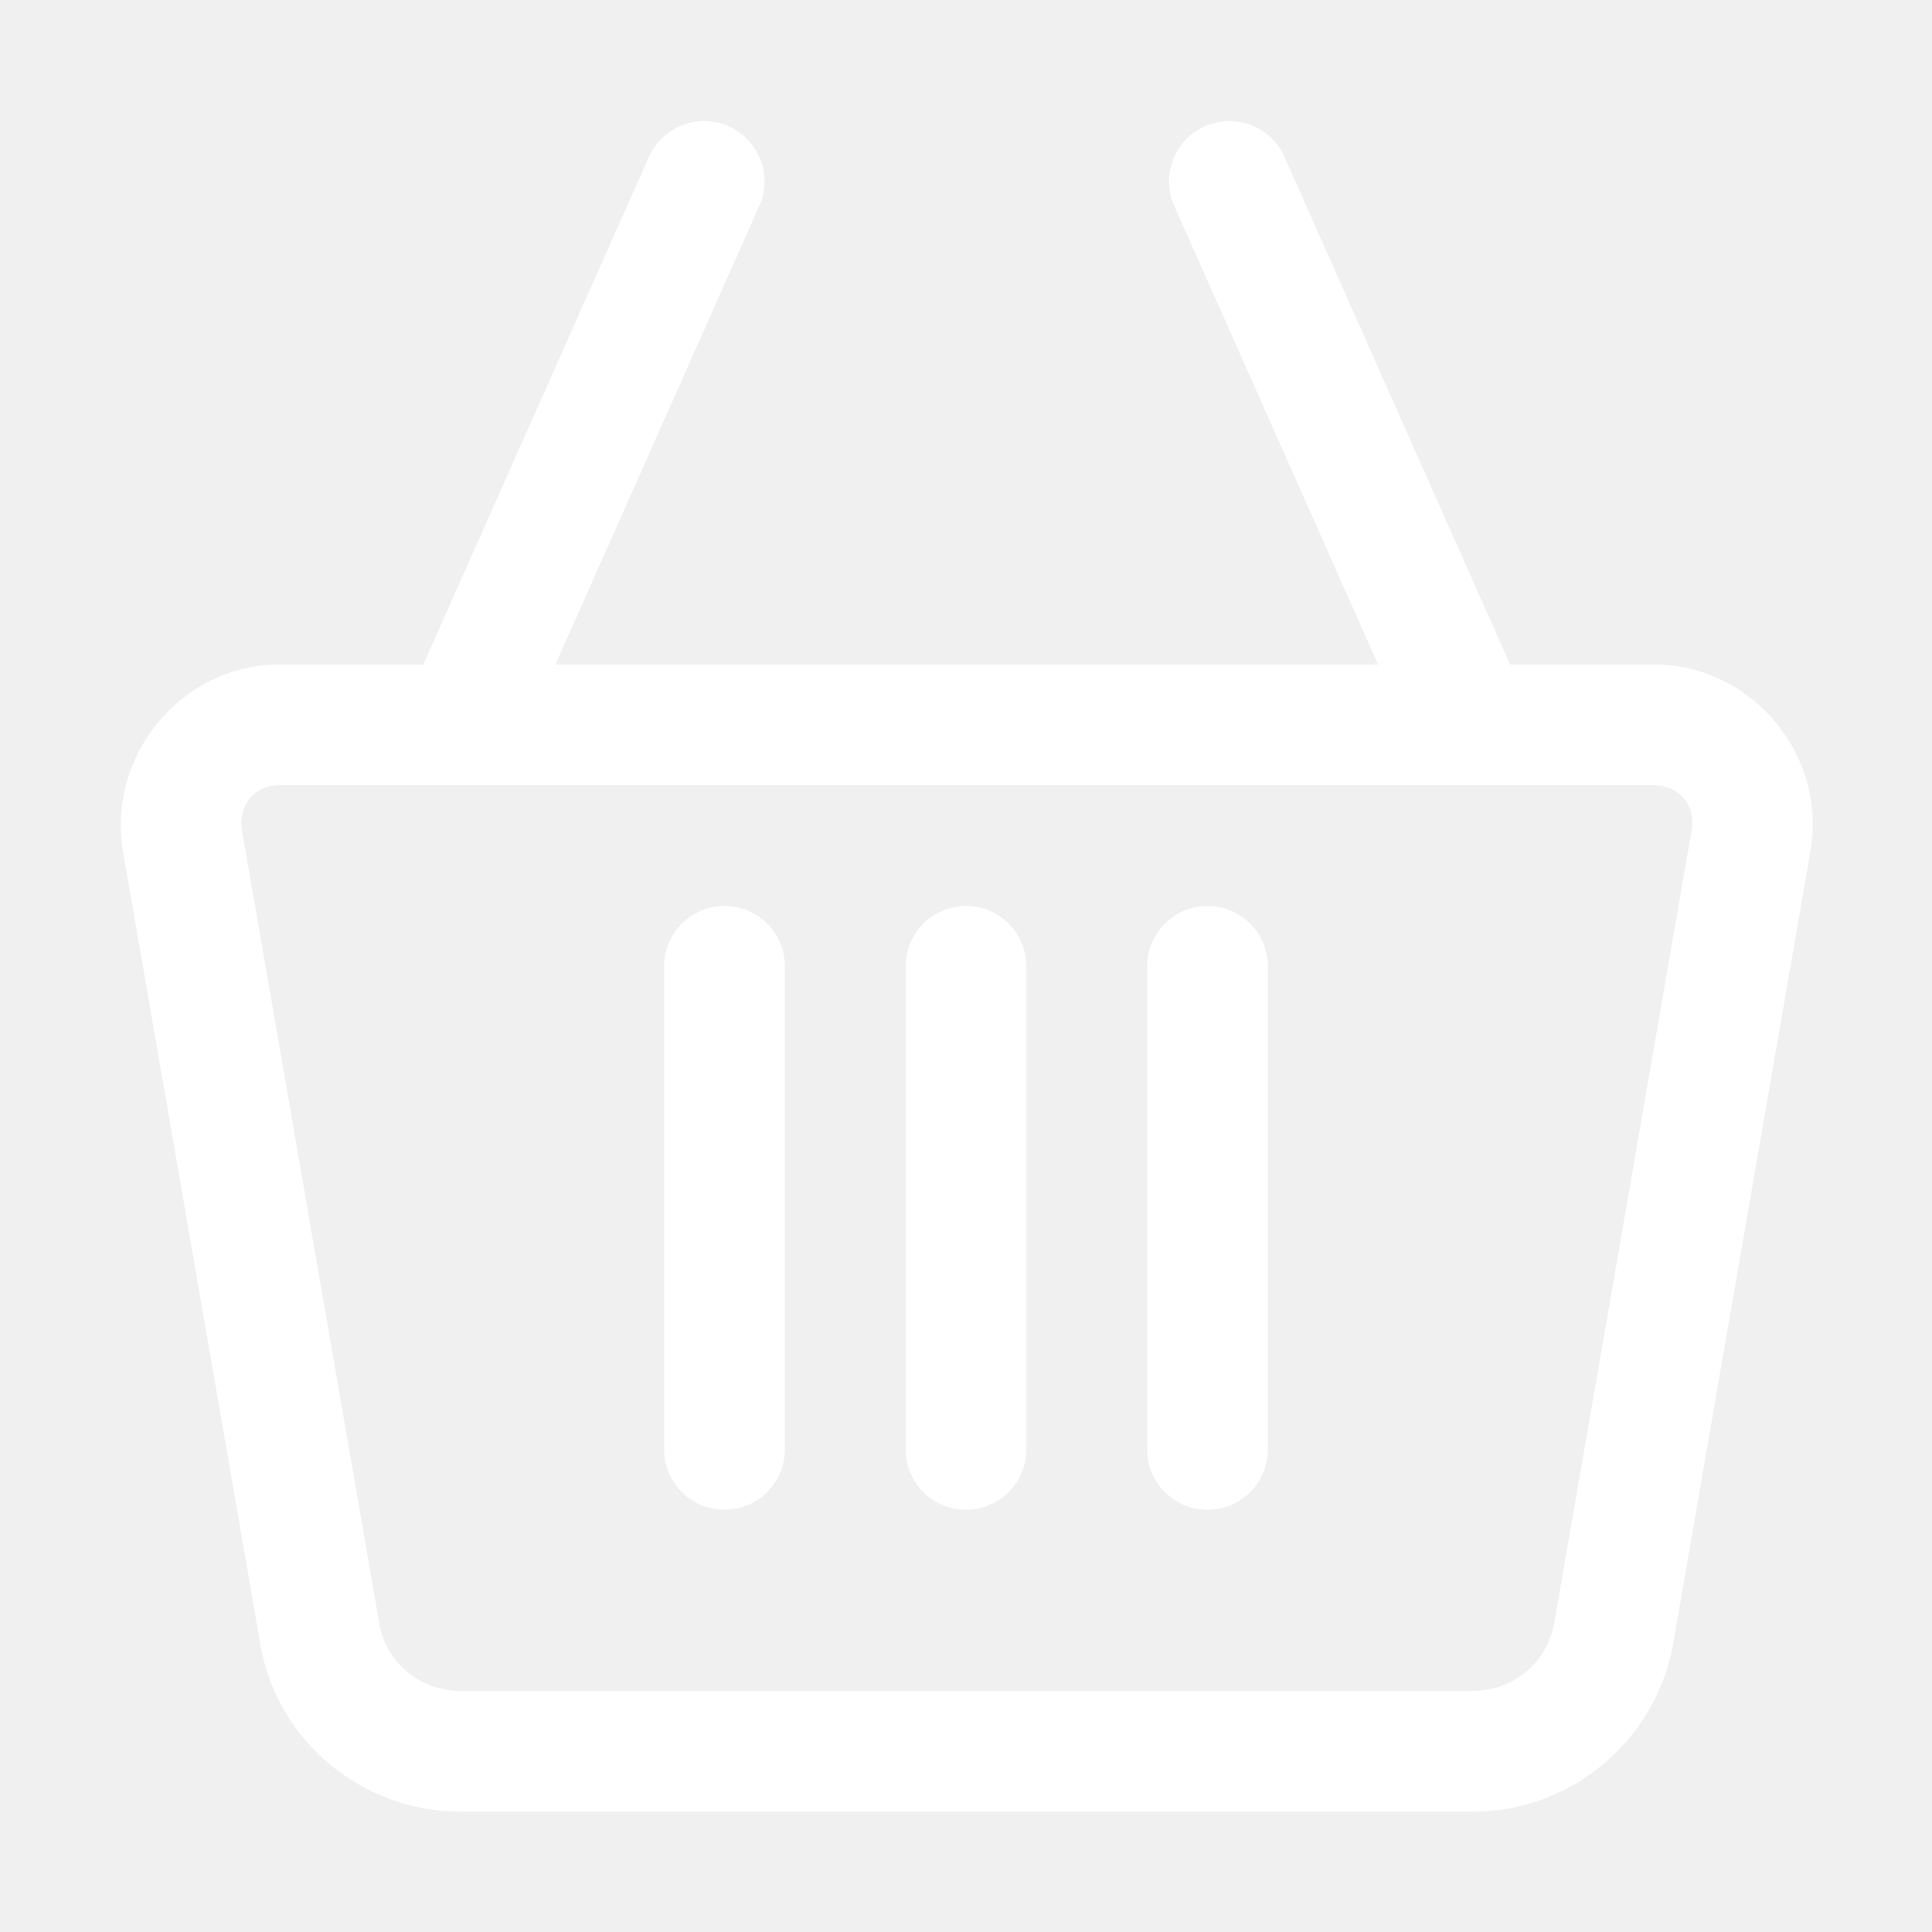
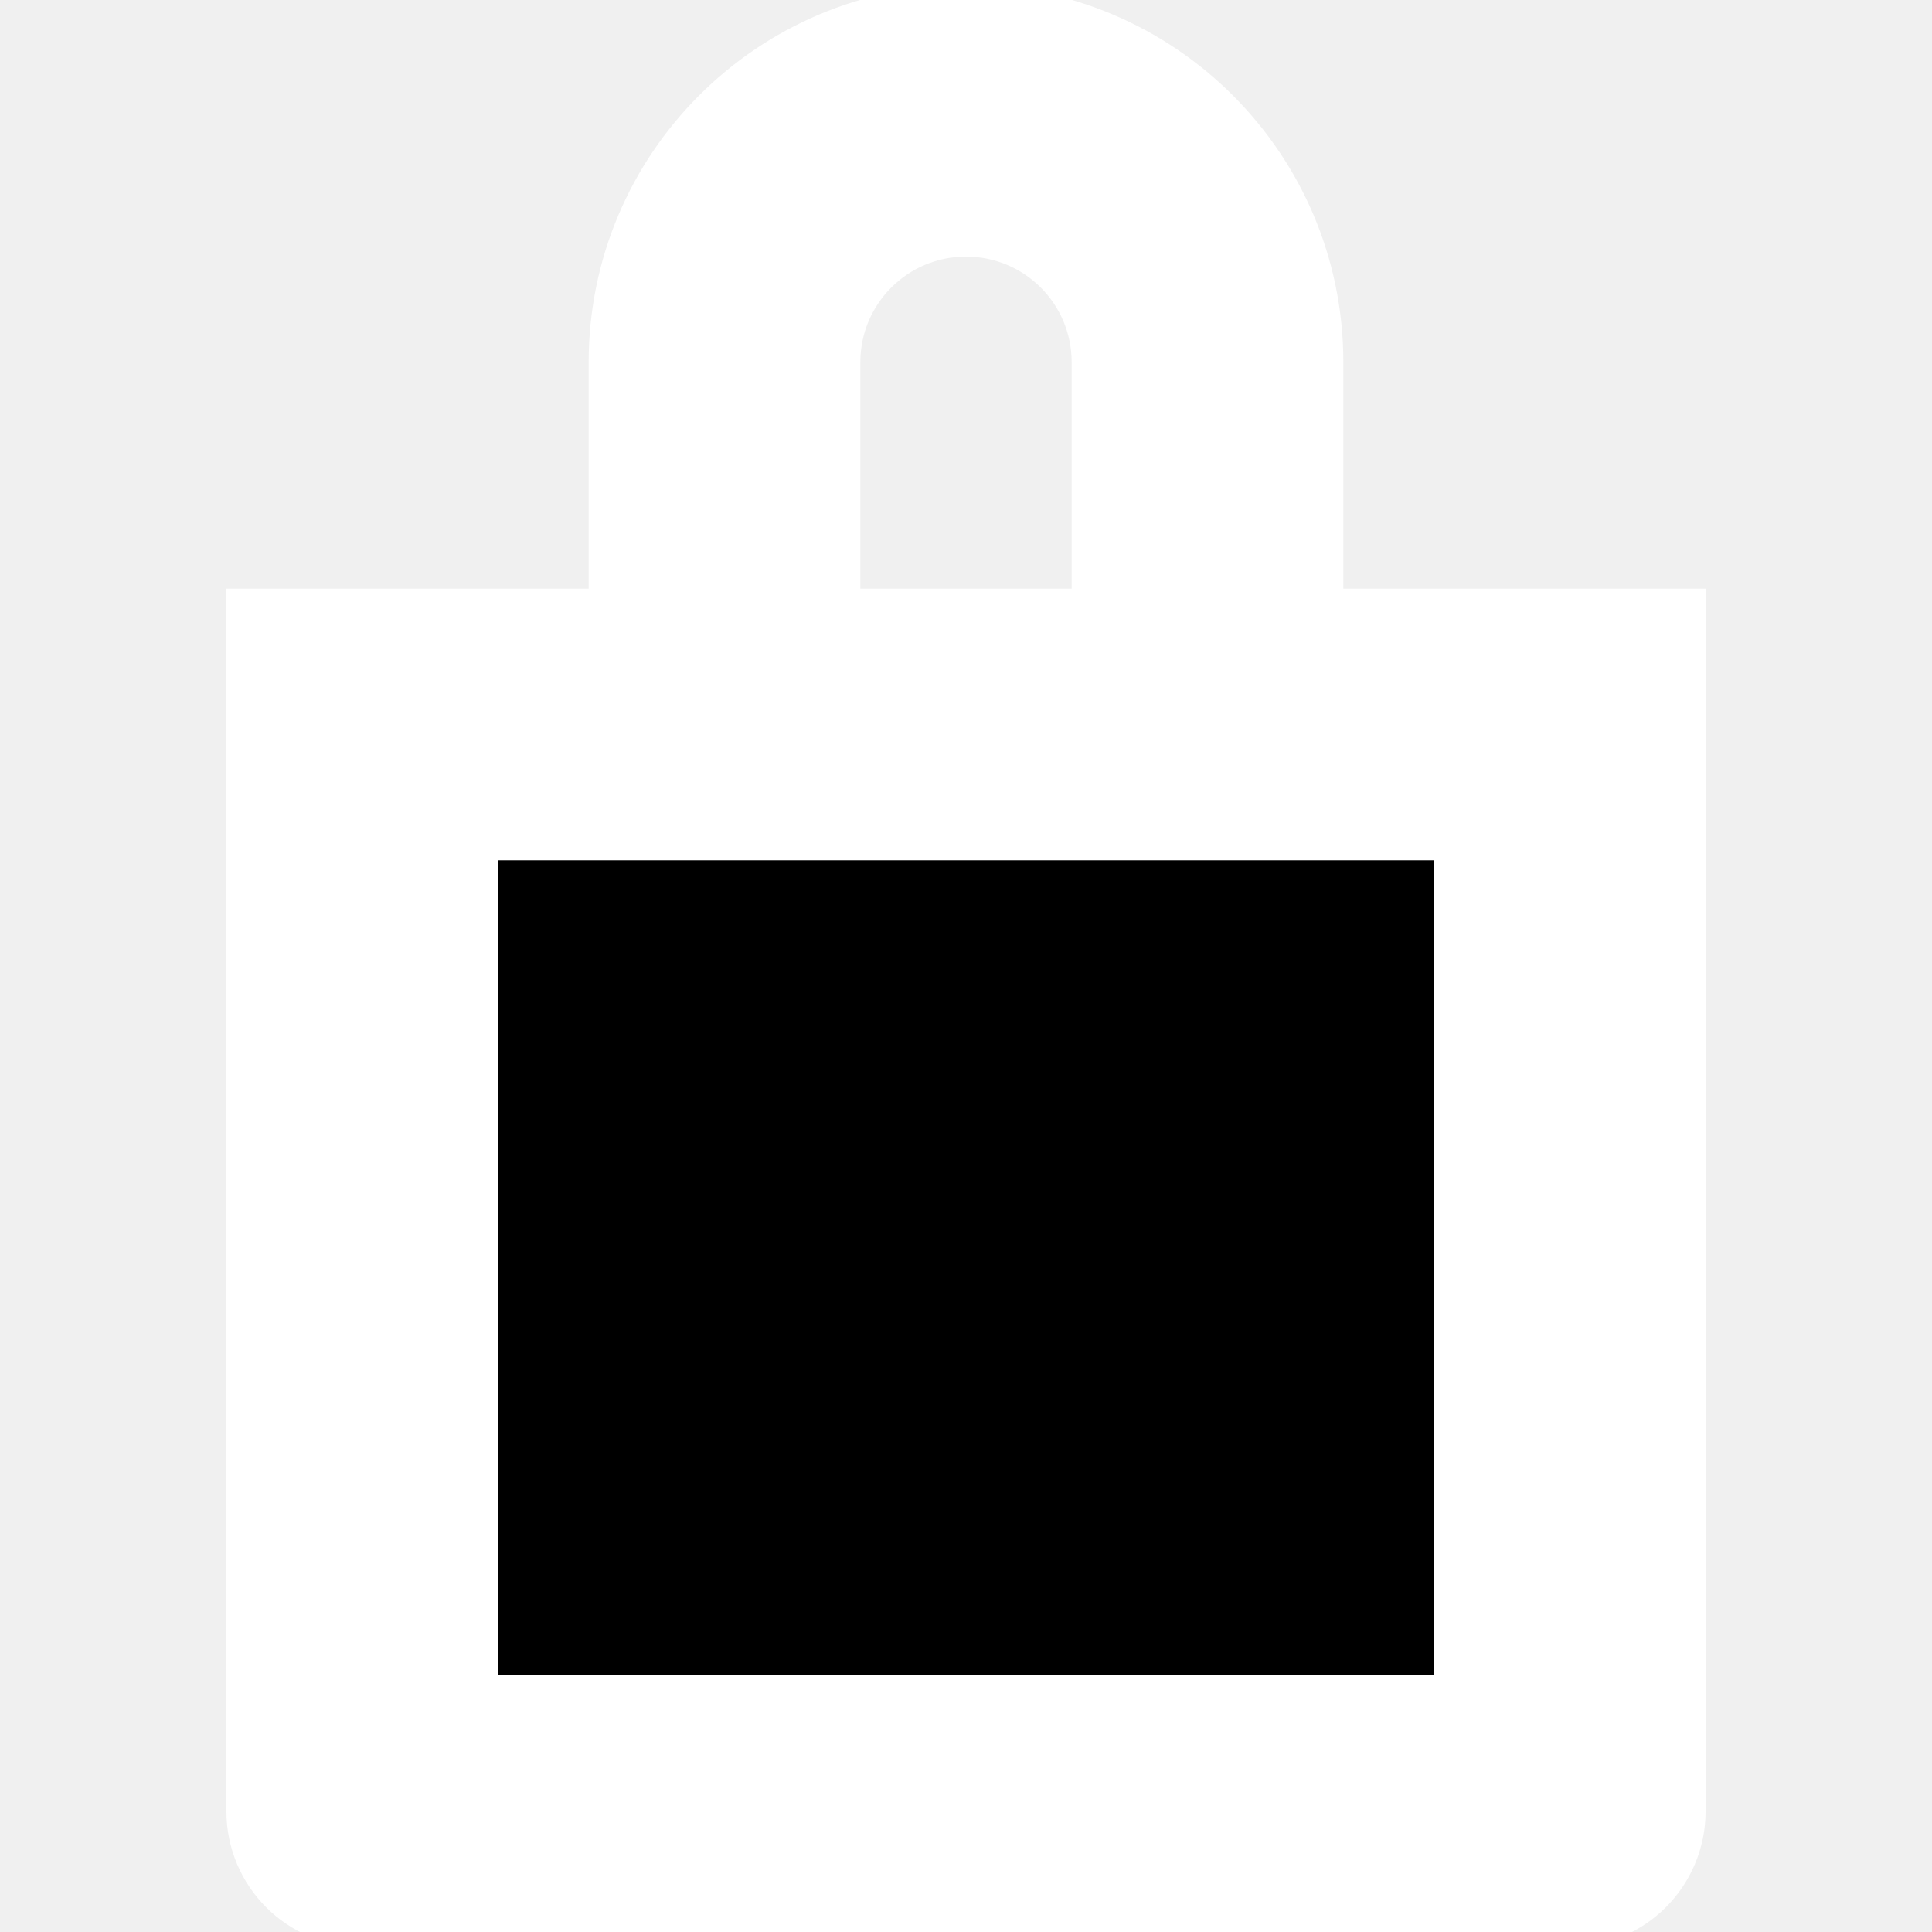
- <svg xmlns="http://www.w3.org/2000/svg" width="64px" height="64px" viewBox="0 0 32 32" id="svg5" version="1.1" fill="#ffffff">
+ <svg xmlns="http://www.w3.org/2000/svg" version="1.0" id="Layer_1" width="64px" height="64px" viewBox="0 0 64 64" enable-background="new 0 0 64 64" xml:space="preserve" fill="#ffffff" stroke="#ffffff">
  <g id="SVGRepo_bgCarrier" stroke-width="0" />
  <g id="SVGRepo_tracerCarrier" stroke-linecap="round" stroke-linejoin="round" />
  <g id="SVGRepo_iconCarrier">
-     <defs id="defs2" />
-     <g id="layer1" transform="translate(36,-244)">
-       <path d="m -31.371,255.006 c -1.626,0 -2.865,1.516 -2.59,3.104 l 2.275,13.135 c 0.279,1.608 1.701,2.762 3.314,2.762 h 16.768 c 1.615,0 3.013,-1.161 3.311,-2.748 a 1,1 0 0 0 0.002,-0.014 l 2.273,-13.121 v -0.002 c 0.298,-1.599 -0.959,-3.115 -2.586,-3.115 z m 0,2 h 22.768 c 0.416,0 0.698,0.339 0.621,0.748 a 1,1 0 0 0 -0.002,0.014 l -2.275,13.127 c -0.124,0.651 -0.68,1.111 -1.344,1.111 h -16.768 c -0.667,0 -1.233,-0.463 -1.344,-1.102 l -2.275,-13.137 c -0.074,-0.426 0.202,-0.762 0.619,-0.762 z" id="rect40272" style="color:#ffffff;fill:#ffffff;fill-rule:evenodd;stroke-linecap:round;stroke-linejoin:round;stroke-miterlimit:4.1;-inkscape-stroke:none" />
-       <path d="m -24.695,246.072 a 1,1 0 0 0 -0.557,0.527 l -4,9 a 1,1 0 0 0 0.508,1.32 1,1 0 0 0 1.32,-0.508 l 4,-9 a 1,1 0 0 0 -0.508,-1.32 1,1 0 0 0 -0.764,-0.019 z" id="path41727" style="color:#ffffff;fill:#ffffff;fill-rule:evenodd;stroke-linecap:round;stroke-linejoin:round;stroke-miterlimit:4.1;-inkscape-stroke:none" />
-       <path d="m -15.279,246.072 a 1,1 0 0 0 -0.764,0.019 1,1 0 0 0 -0.508,1.32 l 4,9 a 1,1 0 0 0 1.318,0.508 1,1 0 0 0 0.508,-1.32 l -4,-9 a 1,1 0 0 0 -0.555,-0.527 z" id="path41729" style="color:#ffffff;fill:#ffffff;fill-rule:evenodd;stroke-linecap:round;stroke-linejoin:round;stroke-miterlimit:4.1;-inkscape-stroke:none" />
-       <path d="m -20,259.006 a 1,1 0 0 0 -1,1 v 8 a 1,1 0 0 0 1,1 1,1 0 0 0 1,-1 v -8 a 1,1 0 0 0 -1,-1 z" id="path43195" style="color:#ffffff;fill:#ffffff;fill-rule:evenodd;stroke-linecap:round;stroke-linejoin:round;stroke-miterlimit:4.1;-inkscape-stroke:none" />
-       <path d="m -24,259.006 a 1,1 0 0 0 -1,1 v 8 a 1,1 0 0 0 1,1 1,1 0 0 0 1,-1 v -8 a 1,1 0 0 0 -1,-1 z" id="path43243" style="color:#ffffff;fill:#ffffff;fill-rule:evenodd;stroke-linecap:round;stroke-linejoin:round;stroke-miterlimit:4.1;-inkscape-stroke:none" />
-       <path d="m -16,259.006 a 1,1 0 0 0 -1,1 v 8 a 1,1 0 0 0 1,1 1,1 0 0 0 1,-1 v -8 a 1,1 0 0 0 -1,-1 z" id="path43245" style="color:#ffffff;fill:#ffffff;fill-rule:evenodd;stroke-linecap:round;stroke-linejoin:round;stroke-miterlimit:4.1;-inkscape-stroke:none" />
+     <g>
+       <path fill="#ffffff" d="M44,20v-8c0-6.633-5.371-12-12-12S20,5.367,20,12v8H8v40c0,2.211,1.789,4,4,4h40c2.211,0,4-1.789,4-4V20H44 z M28,12c0-2.211,1.789-4,4-4s4,1.789,4,4v8h-8V12z M48,56H16V28h32V56z" />
+       <rect x="16" y="28" fill="#000000" width="32" height="28" />
    </g>
  </g>
</svg>
